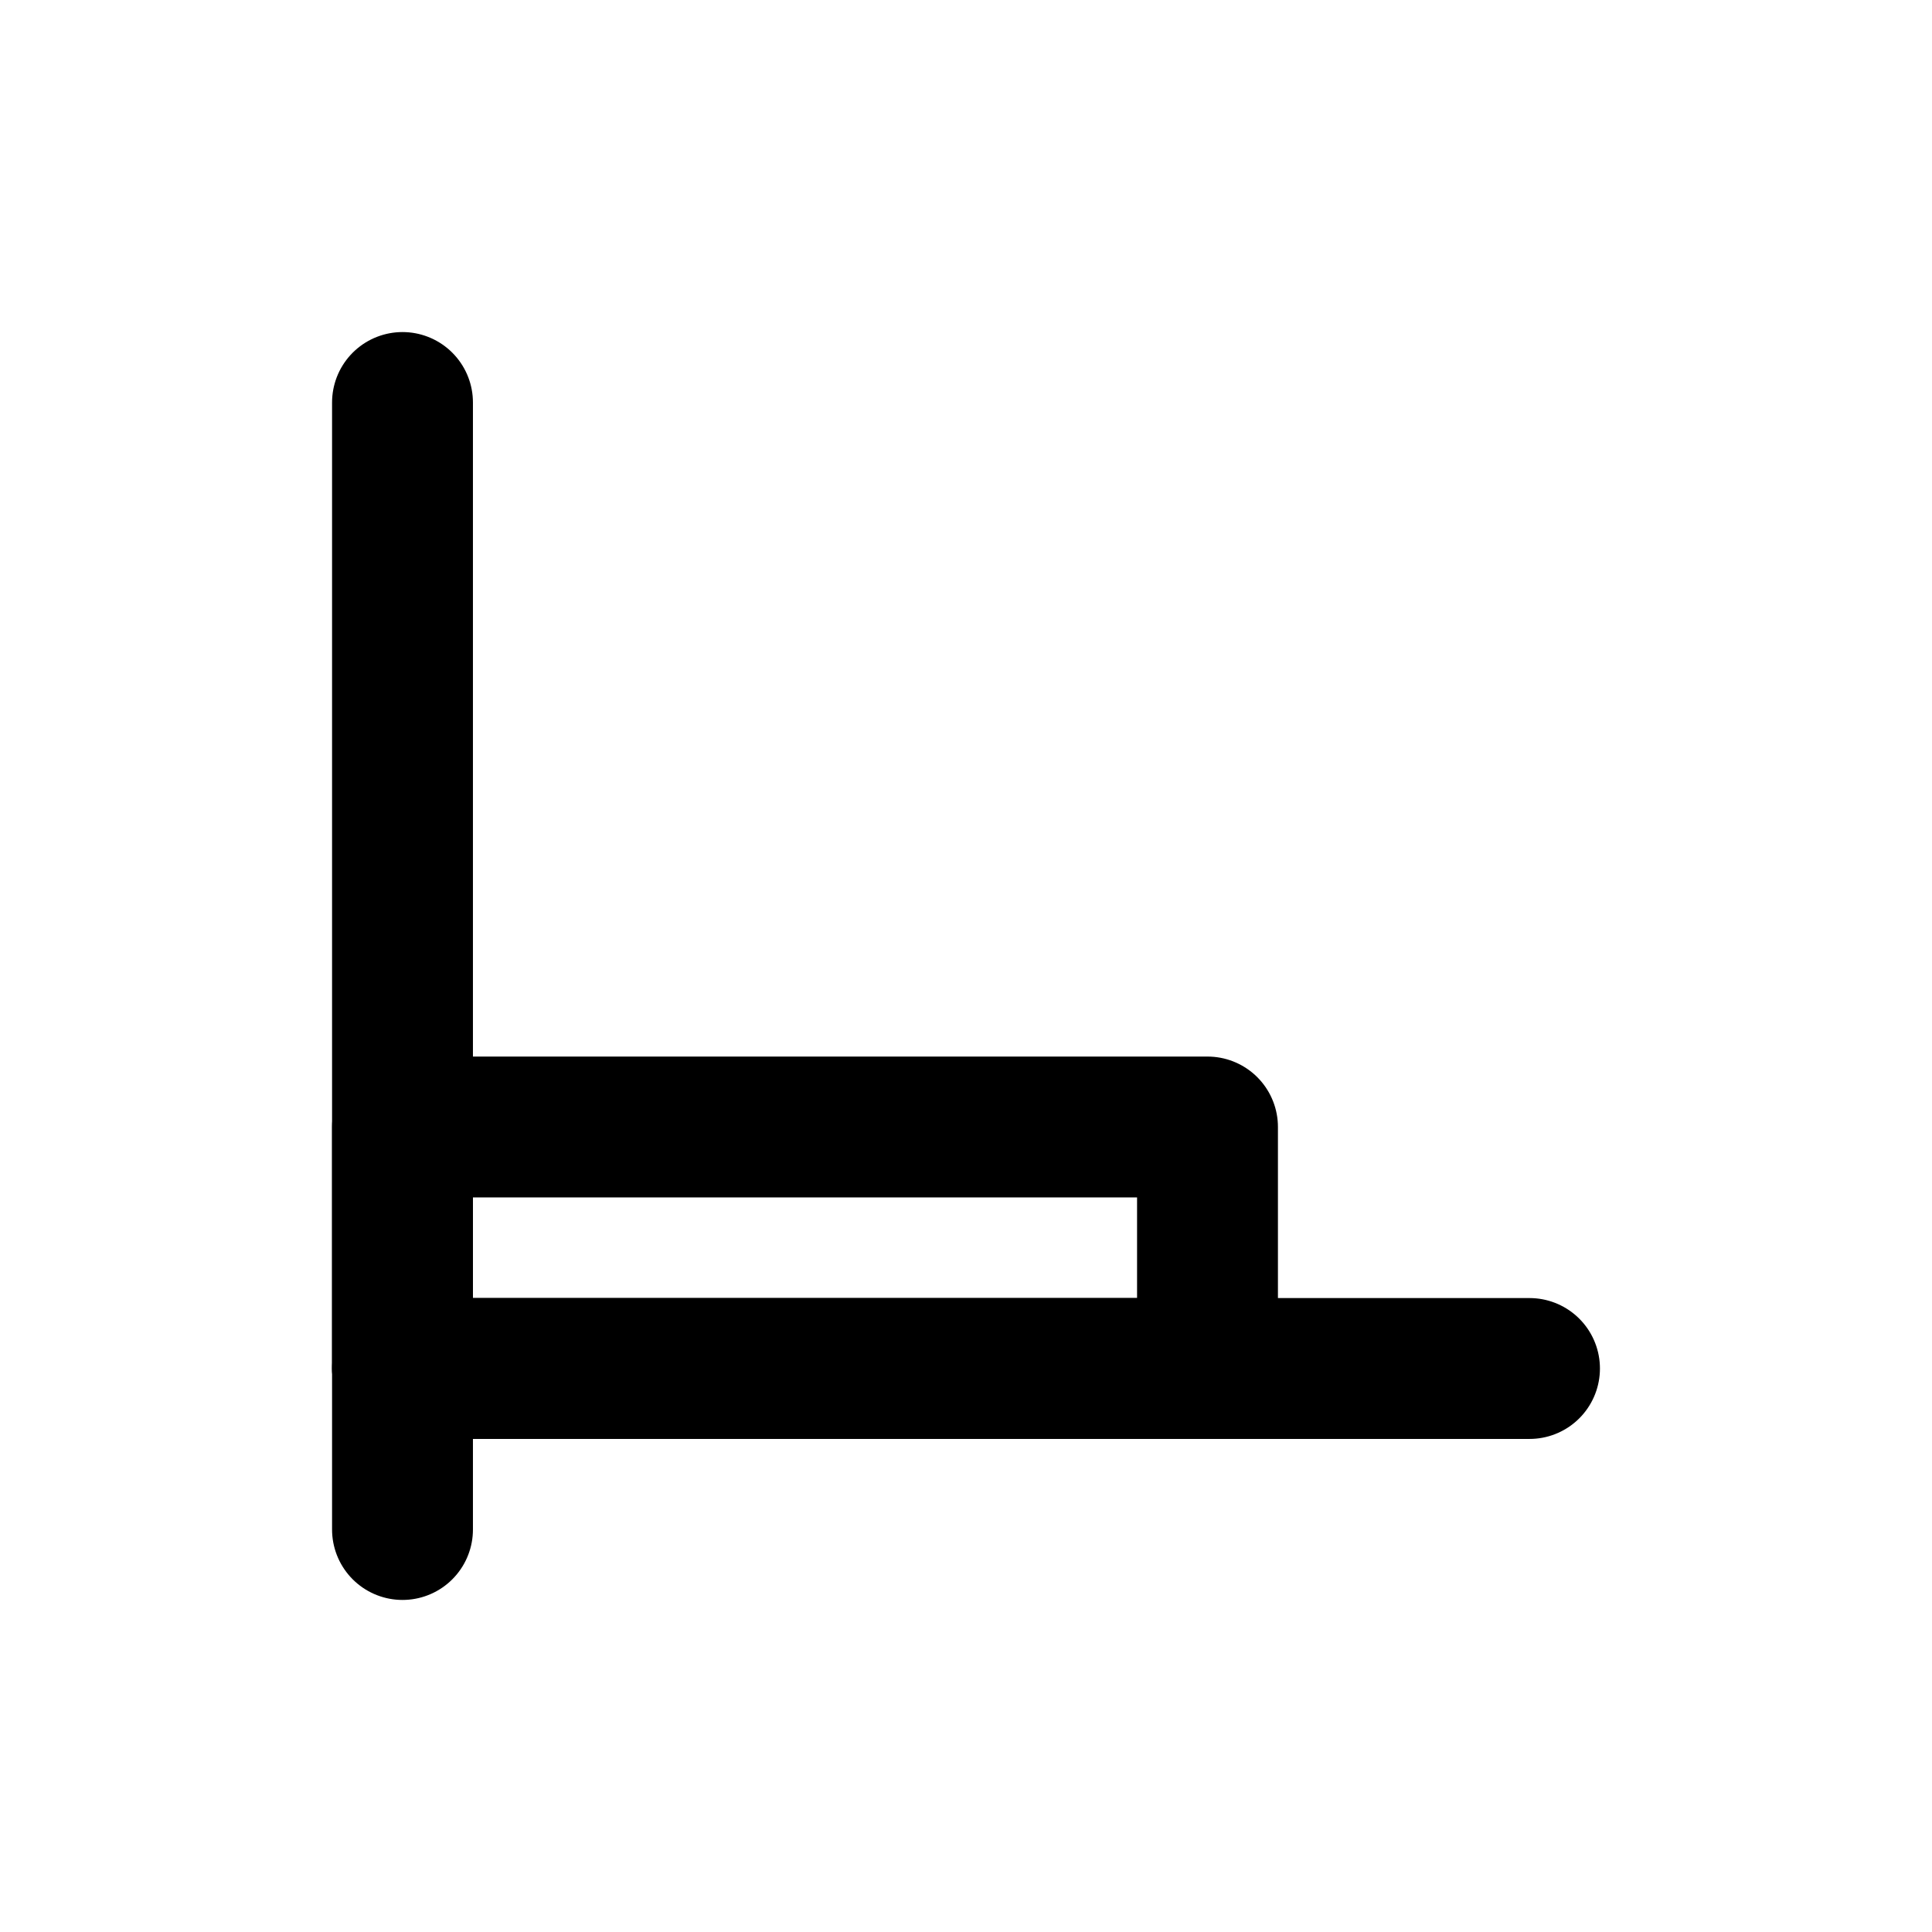
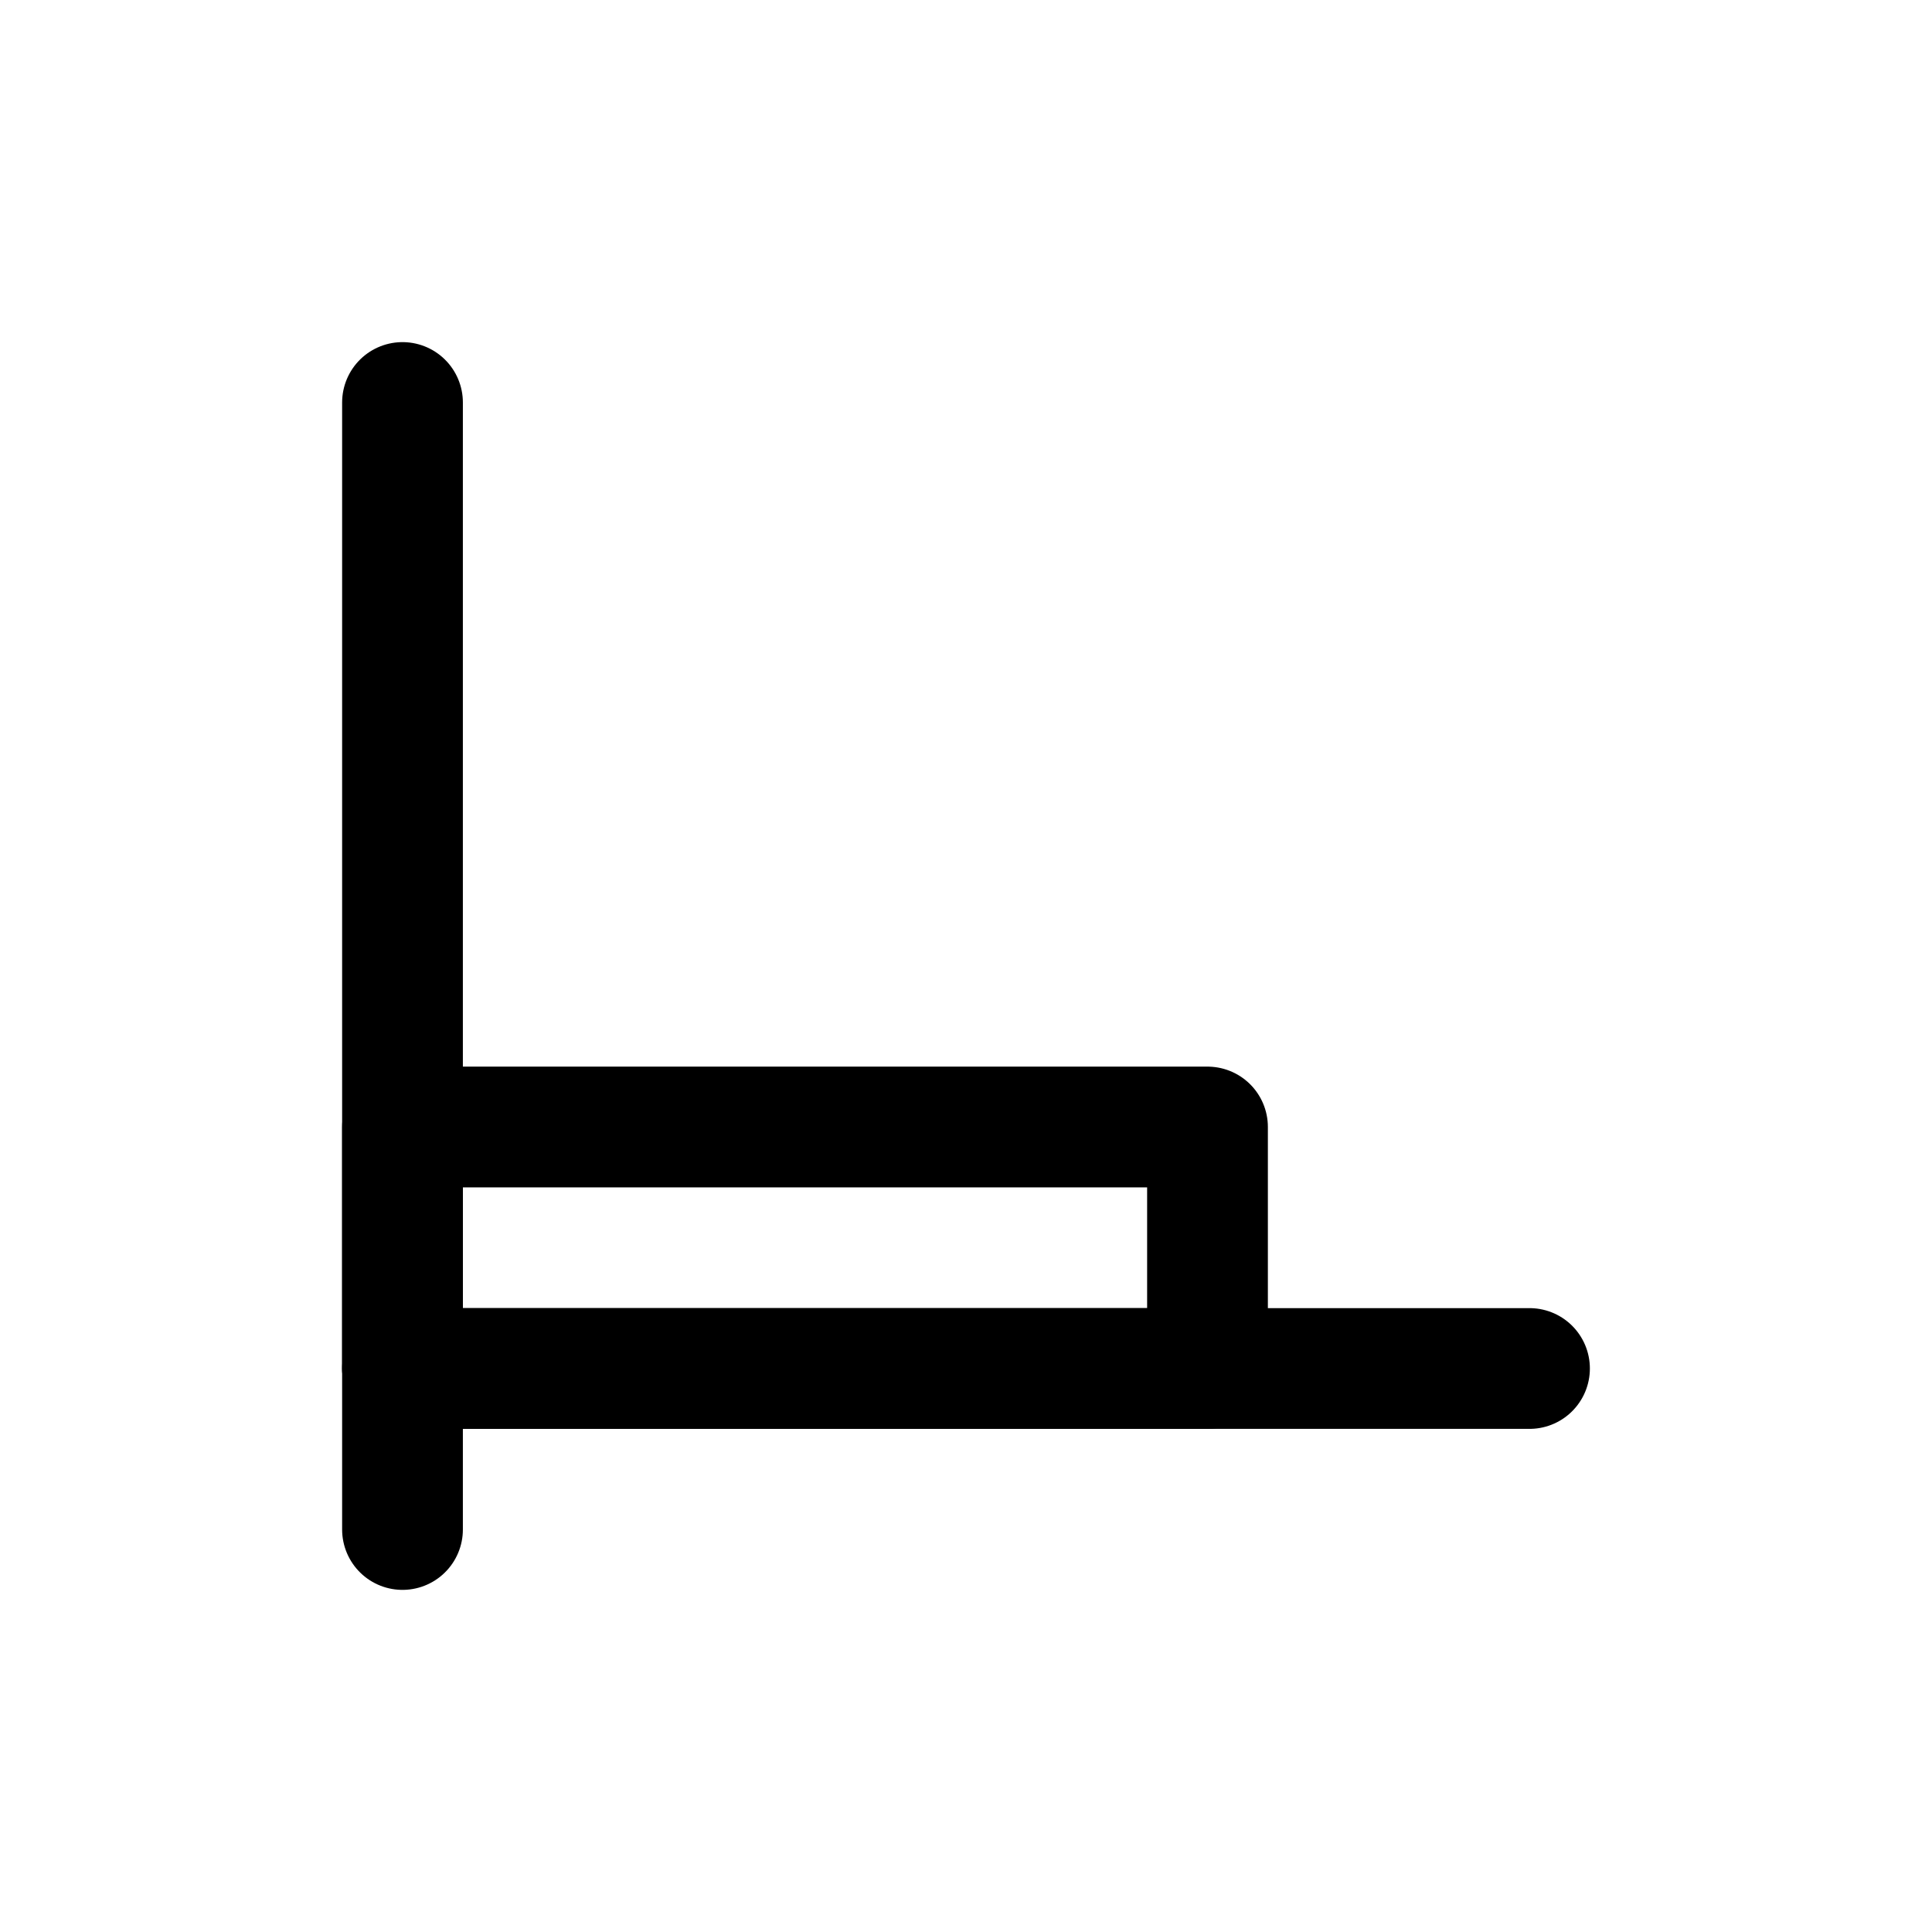
- <svg xmlns="http://www.w3.org/2000/svg" width="24" height="24" viewBox="0 0 24 24" fill="none" stroke="#000000" stroke-width="1.75" stroke-linecap="round" stroke-linejoin="round">
+ <svg xmlns="http://www.w3.org/2000/svg" width="24" height="24" viewBox="0 0 24 24" fill="none" stroke="#000000" stroke-width="1.5" stroke-linecap="round" stroke-linejoin="round">
  <path d="M5 5v14" />
  <path d="M5 17h14" />
  <path d="M5 14h10v3H5z" />
</svg>
